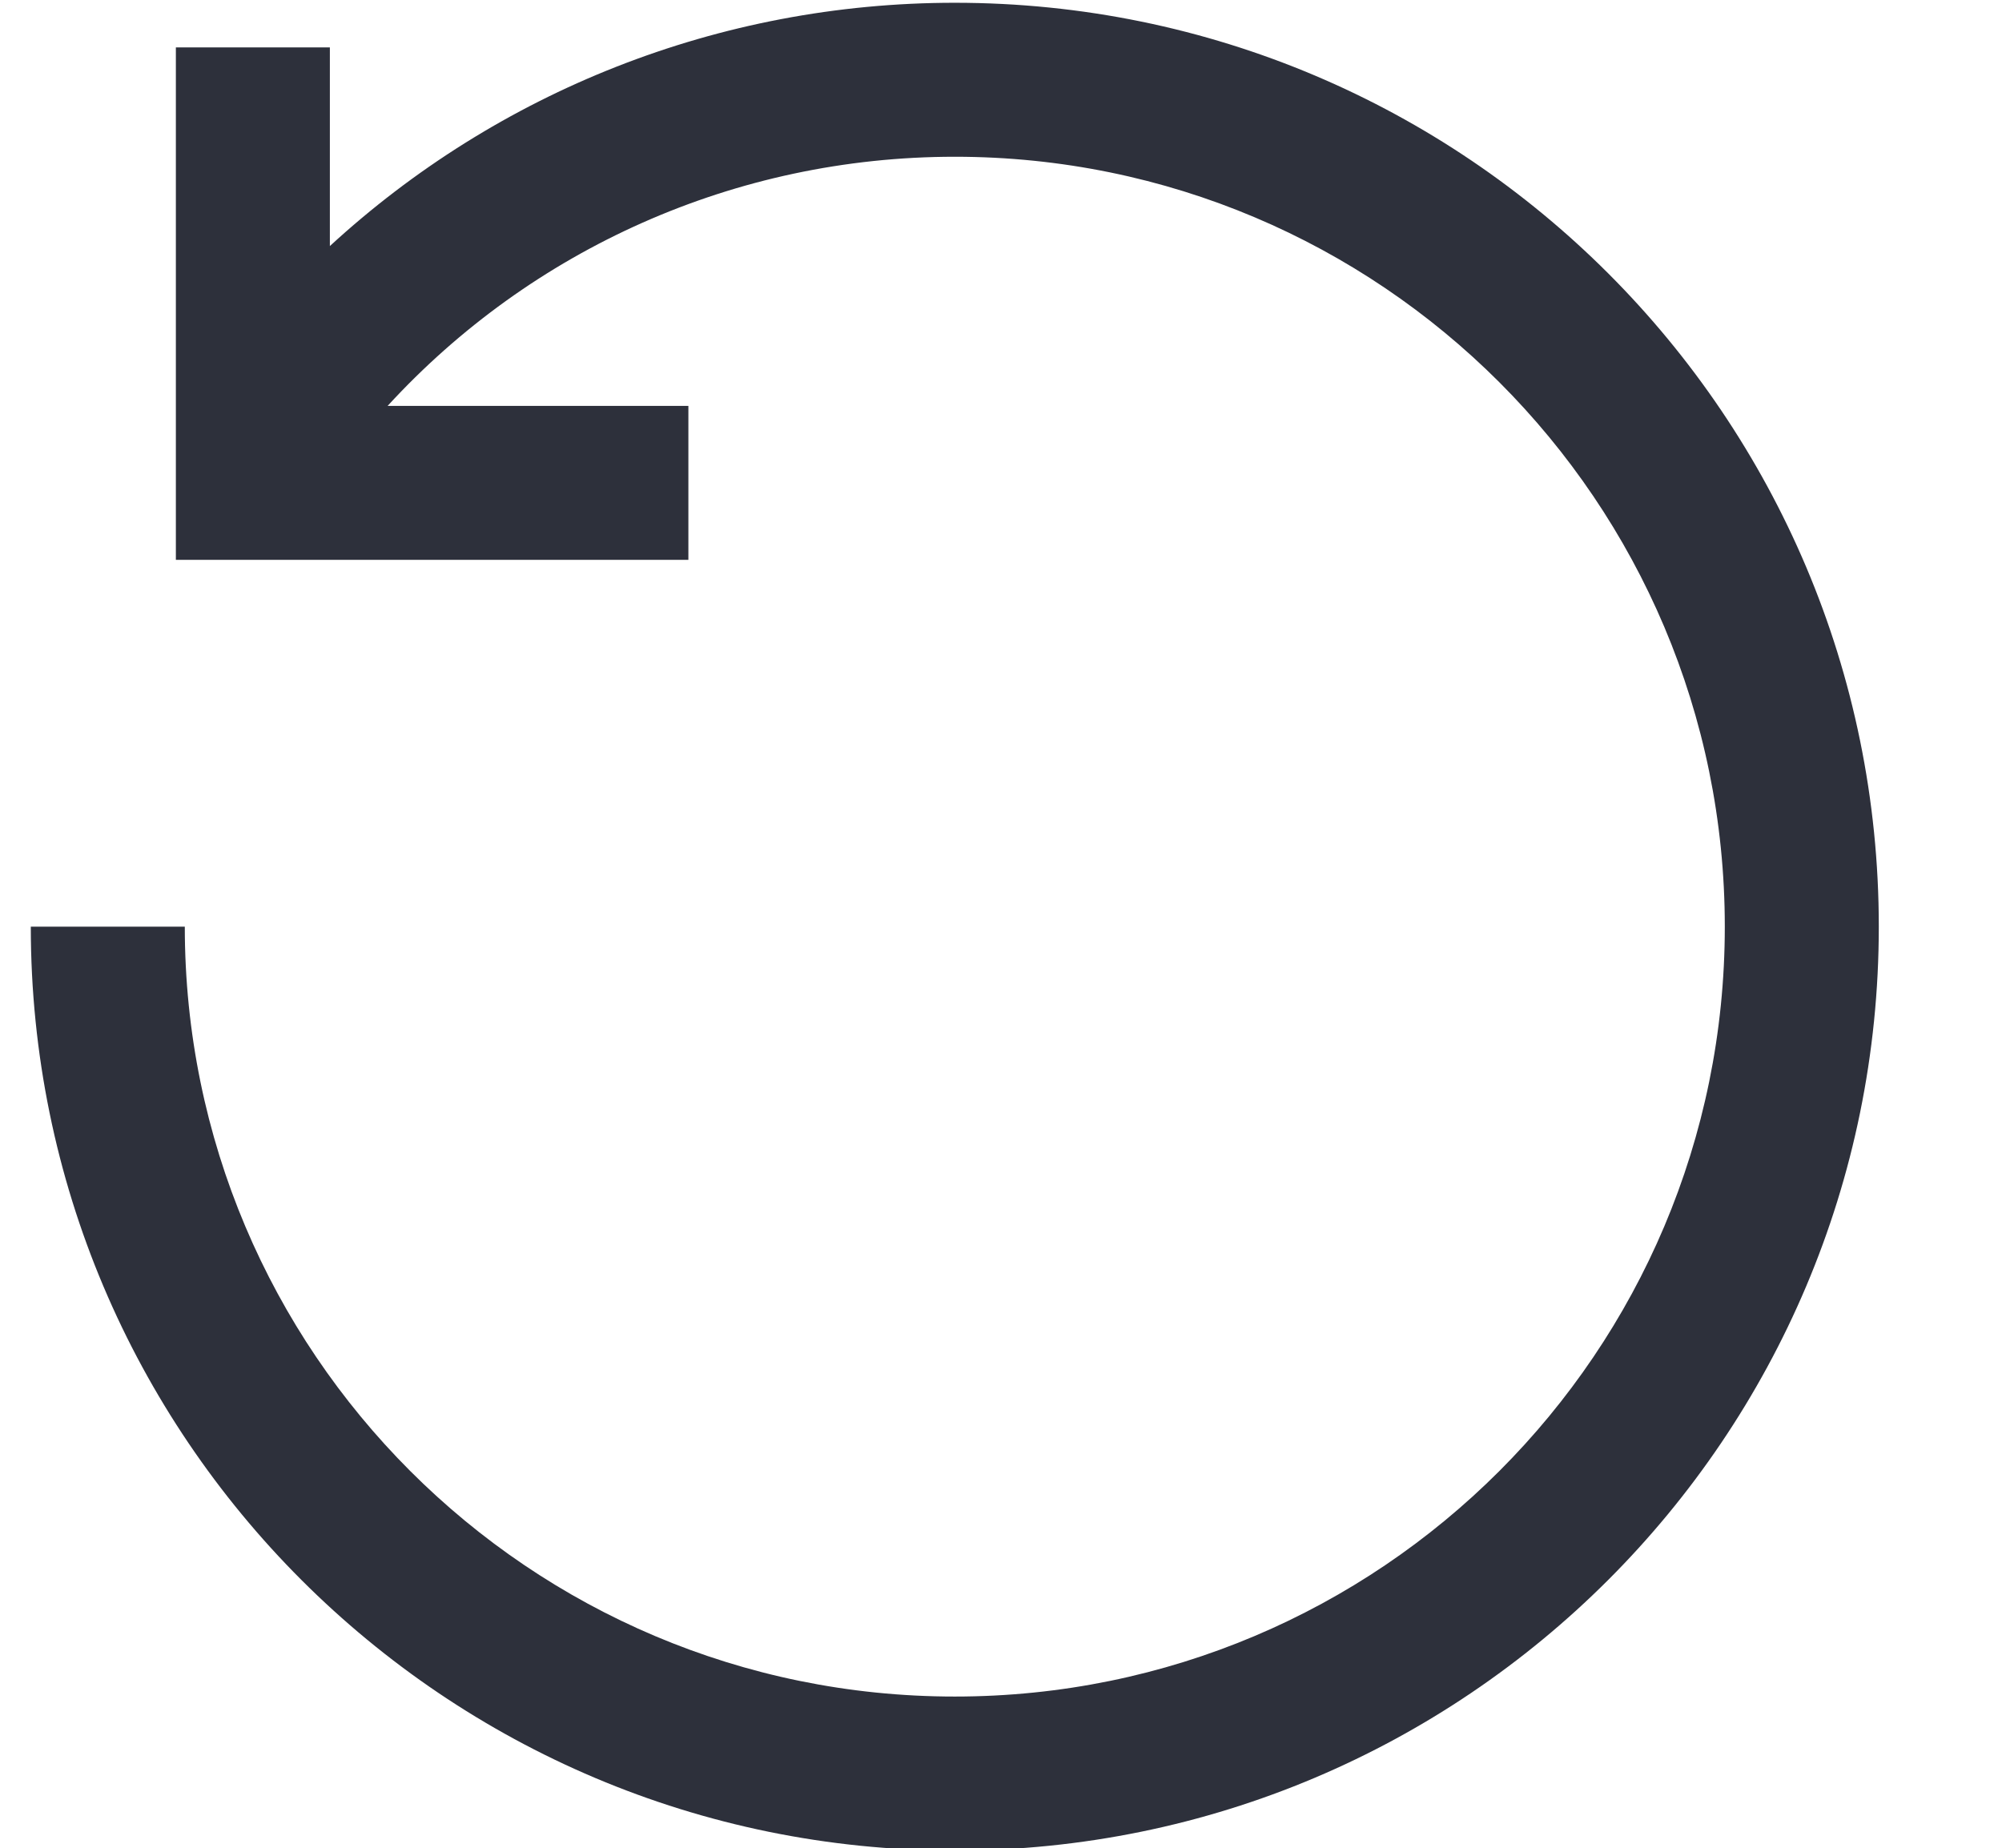
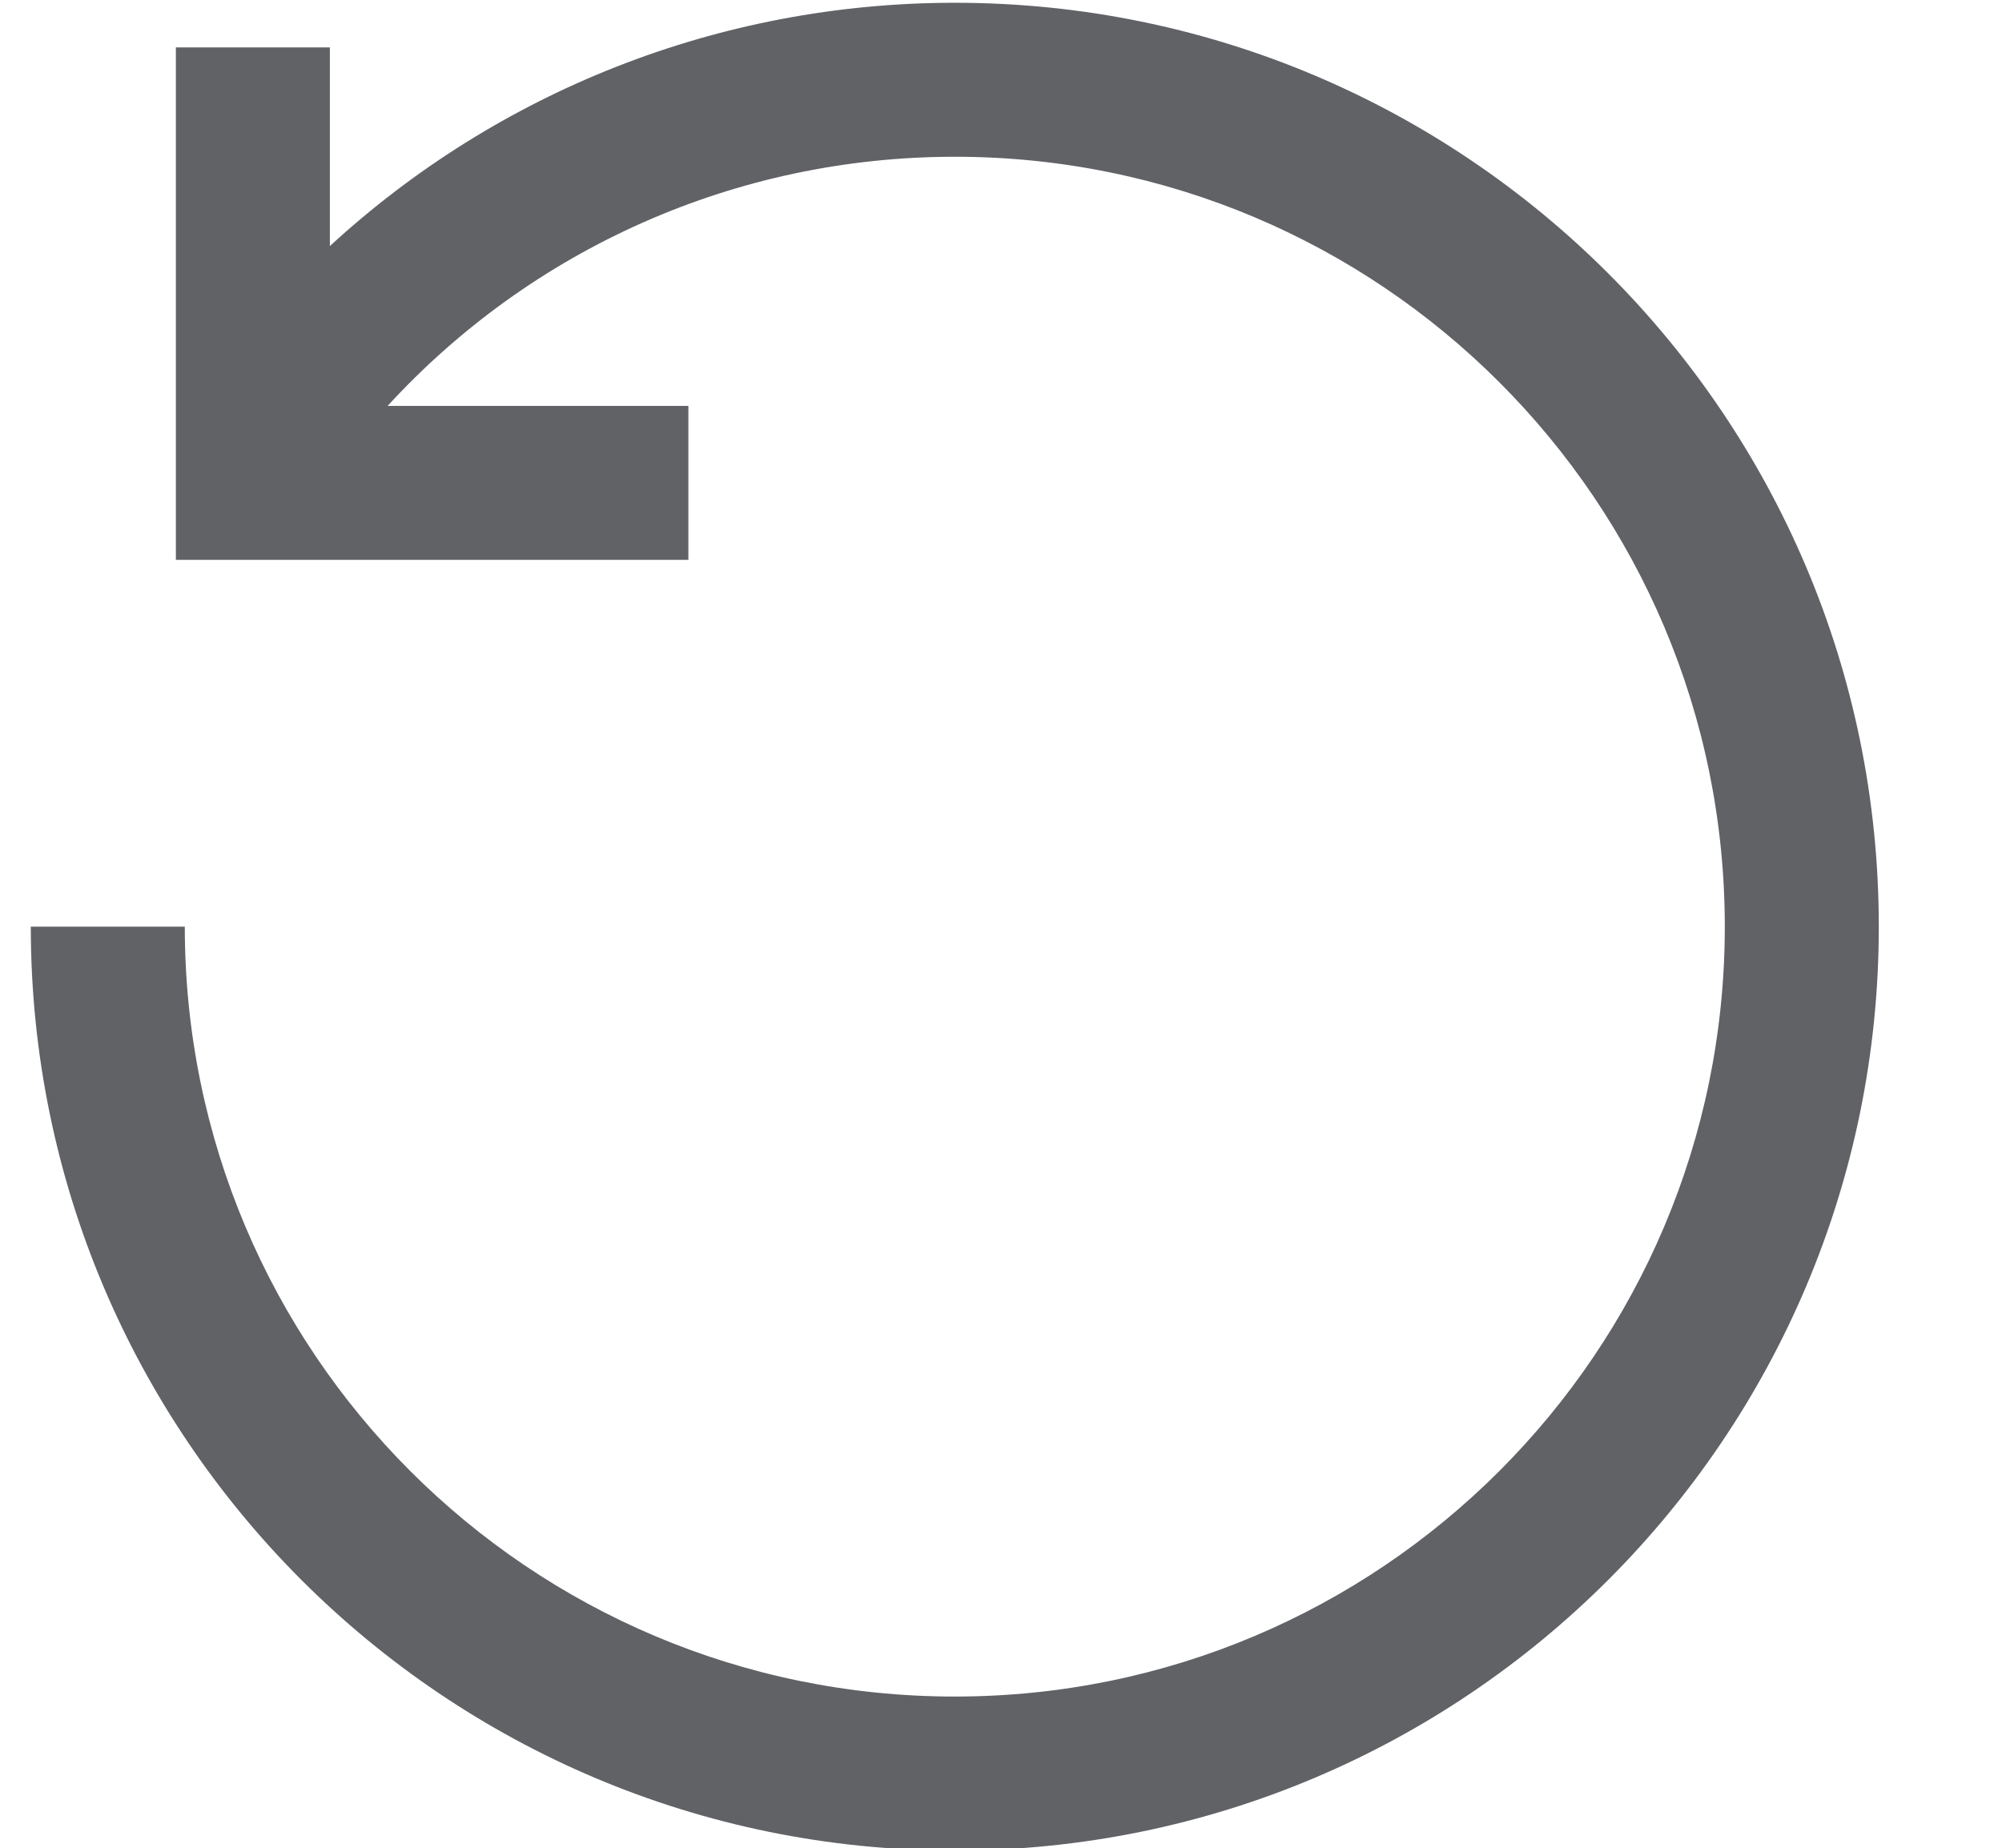
<svg xmlns="http://www.w3.org/2000/svg" width="13px" height="12px" viewBox="0 0 13 12" version="1.1">
  <g id="theme" stroke="none" stroke-width="1" fill="none" fill-rule="evenodd">
-     <g id="element-theme-editor" transform="translate(-1092, -167)" fill="#2D303B" fill-rule="nonzero">
+     <g id="element-theme-editor" transform="translate(-1092, -167)" fill="#606266" fill-rule="nonzero">
      <g id="custom" transform="translate(1060, 146)">
        <g id="Group-2" transform="translate(30, 15)">
          <g id="Group" transform="translate(0, 4)">
            <g id="icon-clockwise">
              <path d="M12.258,3.598 L12.258,2.308 L13.258,2.308 L13.258,5.636 L9.93,5.636 L9.93,4.636 L11.883,4.636 C10.951,3.62 9.627,3.018 8.2,3.018 C5.438,3.018 3.2,5.256 3.2,8.018 C3.2,10.78 5.438,13.018 8.2,13.018 C10.962,13.018 13.2,10.78 13.2,8.018 L14.2,8.018 C14.2,11.332 11.514,14.018 8.2,14.018 C4.886,14.018 2.2,11.332 2.2,8.018 C2.2,4.704 4.886,2.018 8.2,2.018 C9.735,2.018 11.172,2.599 12.258,3.598 Z" id="icon-undo" transform="translate(8.2, 8.0179) scale(-1, 1) translate(-8.2, -8.0179) " />
            </g>
          </g>
        </g>
      </g>
    </g>
  </g>
</svg>
